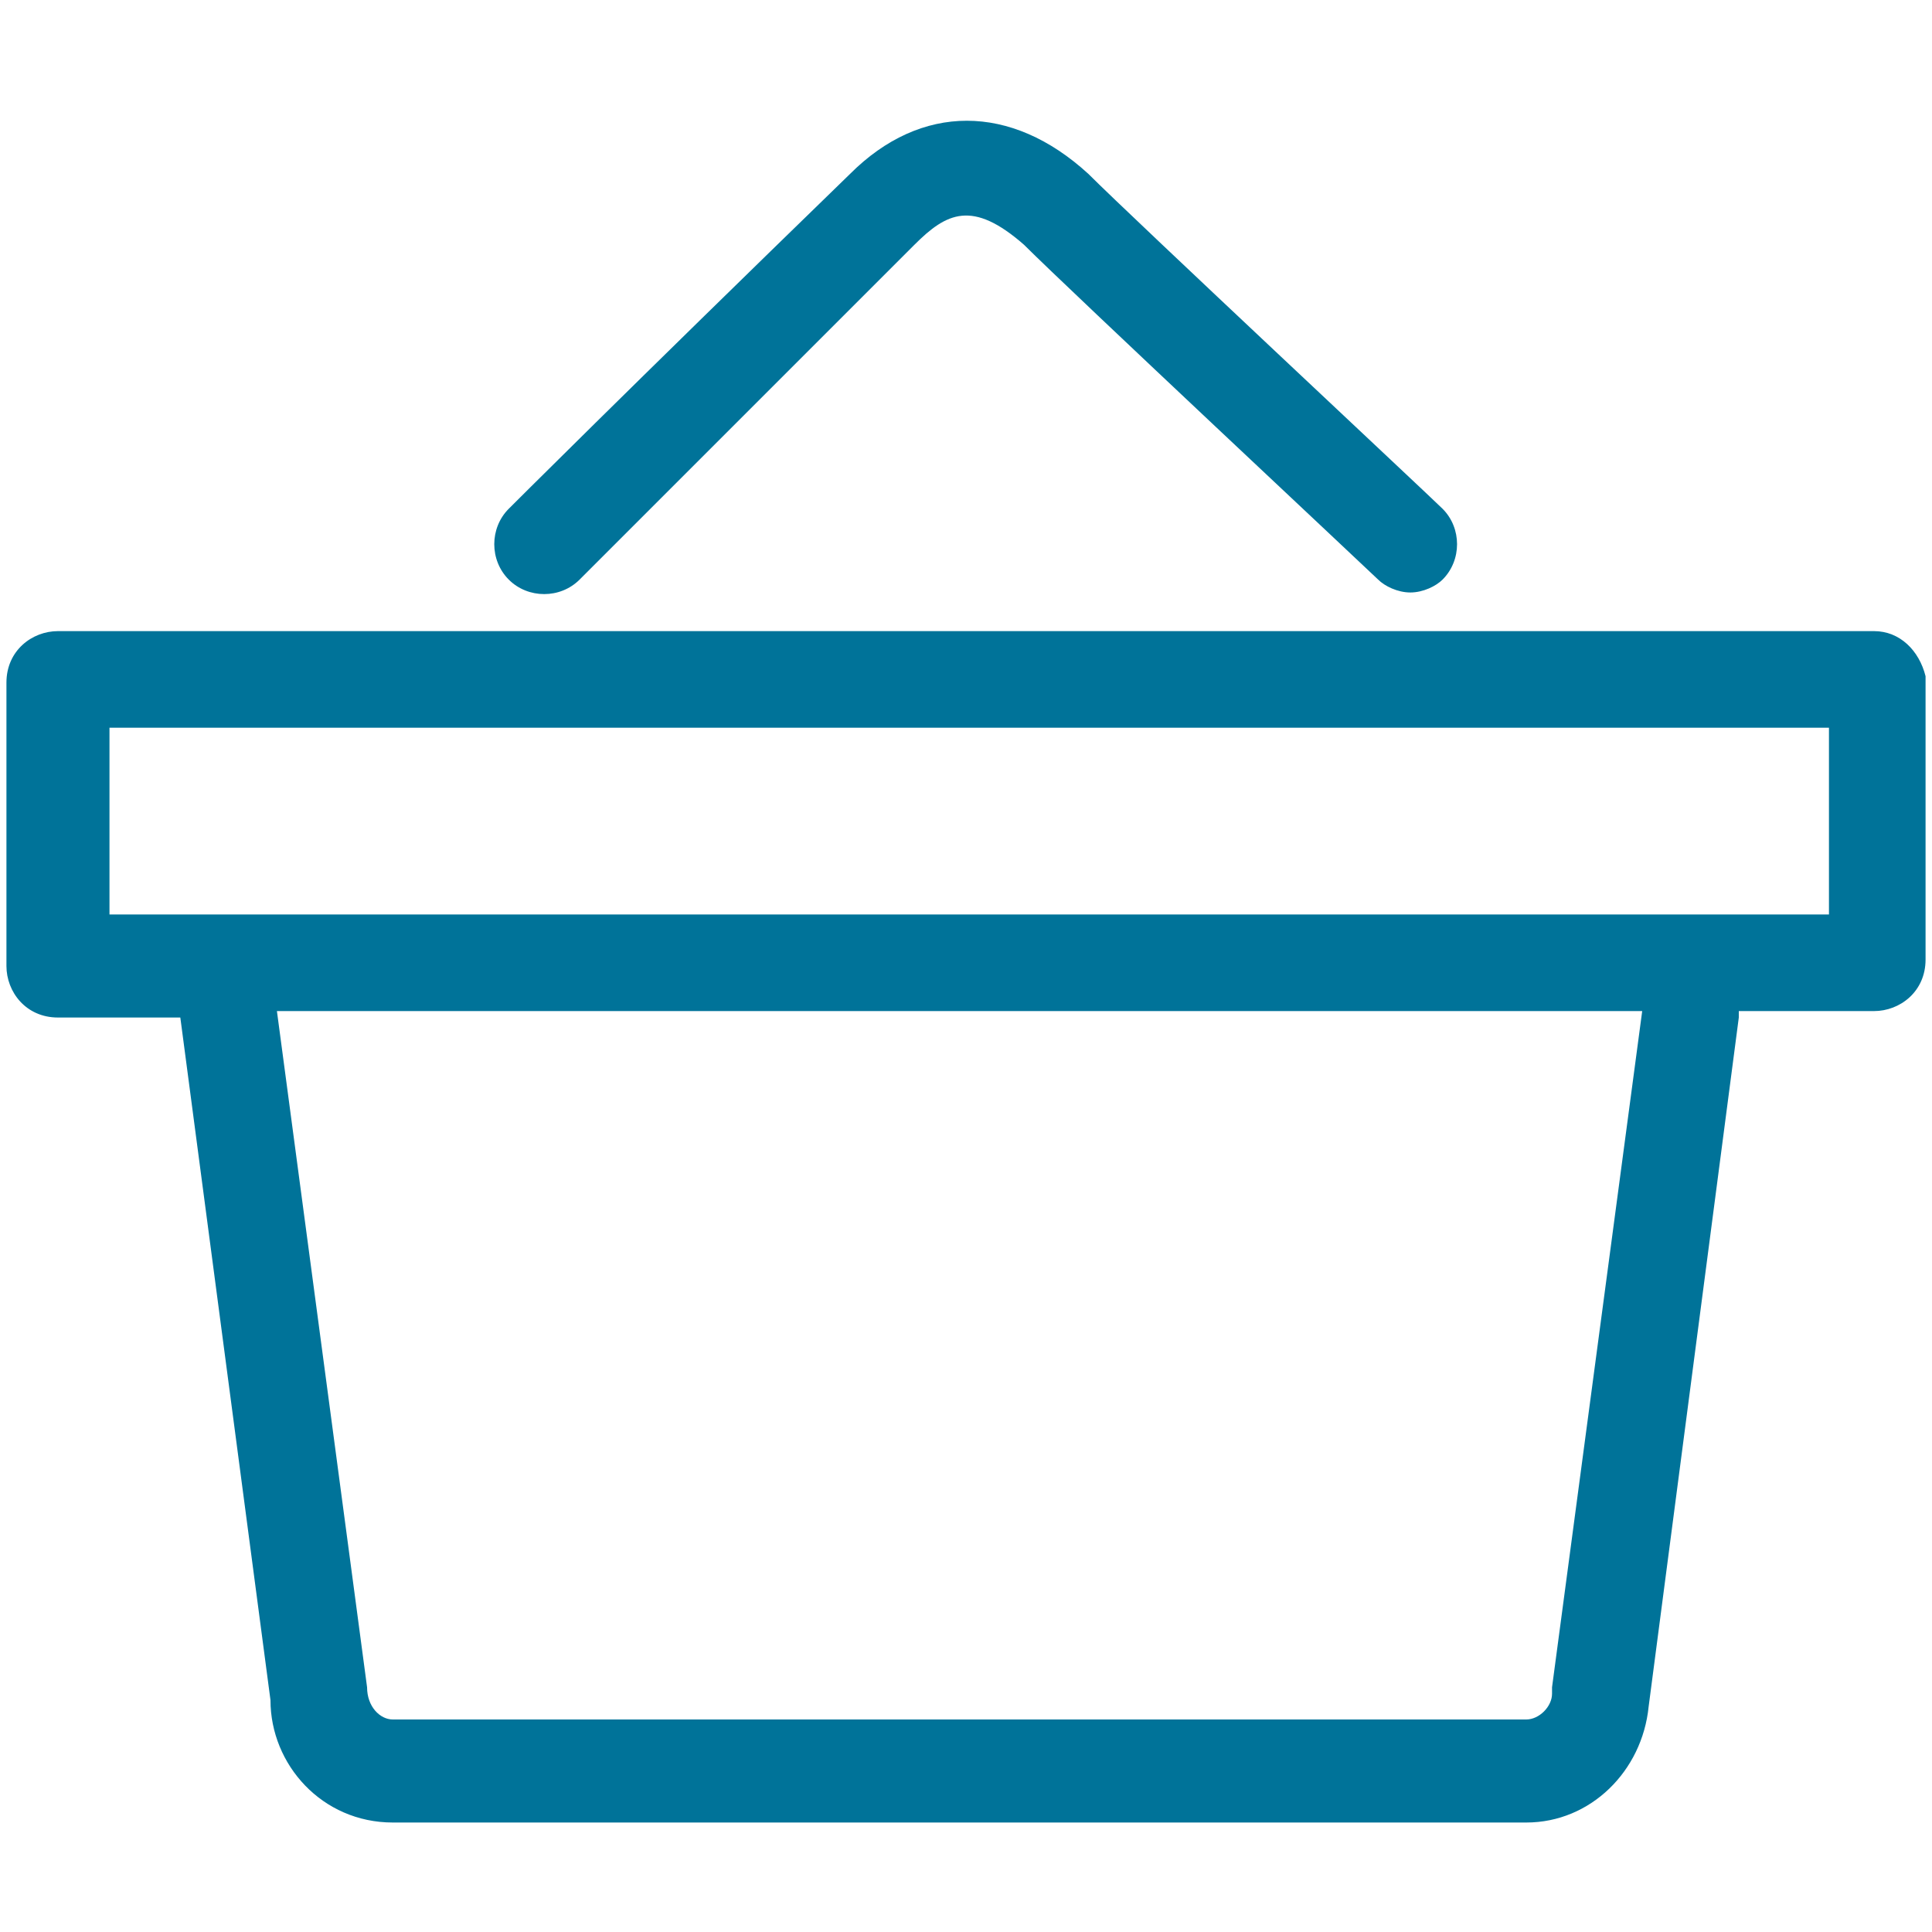
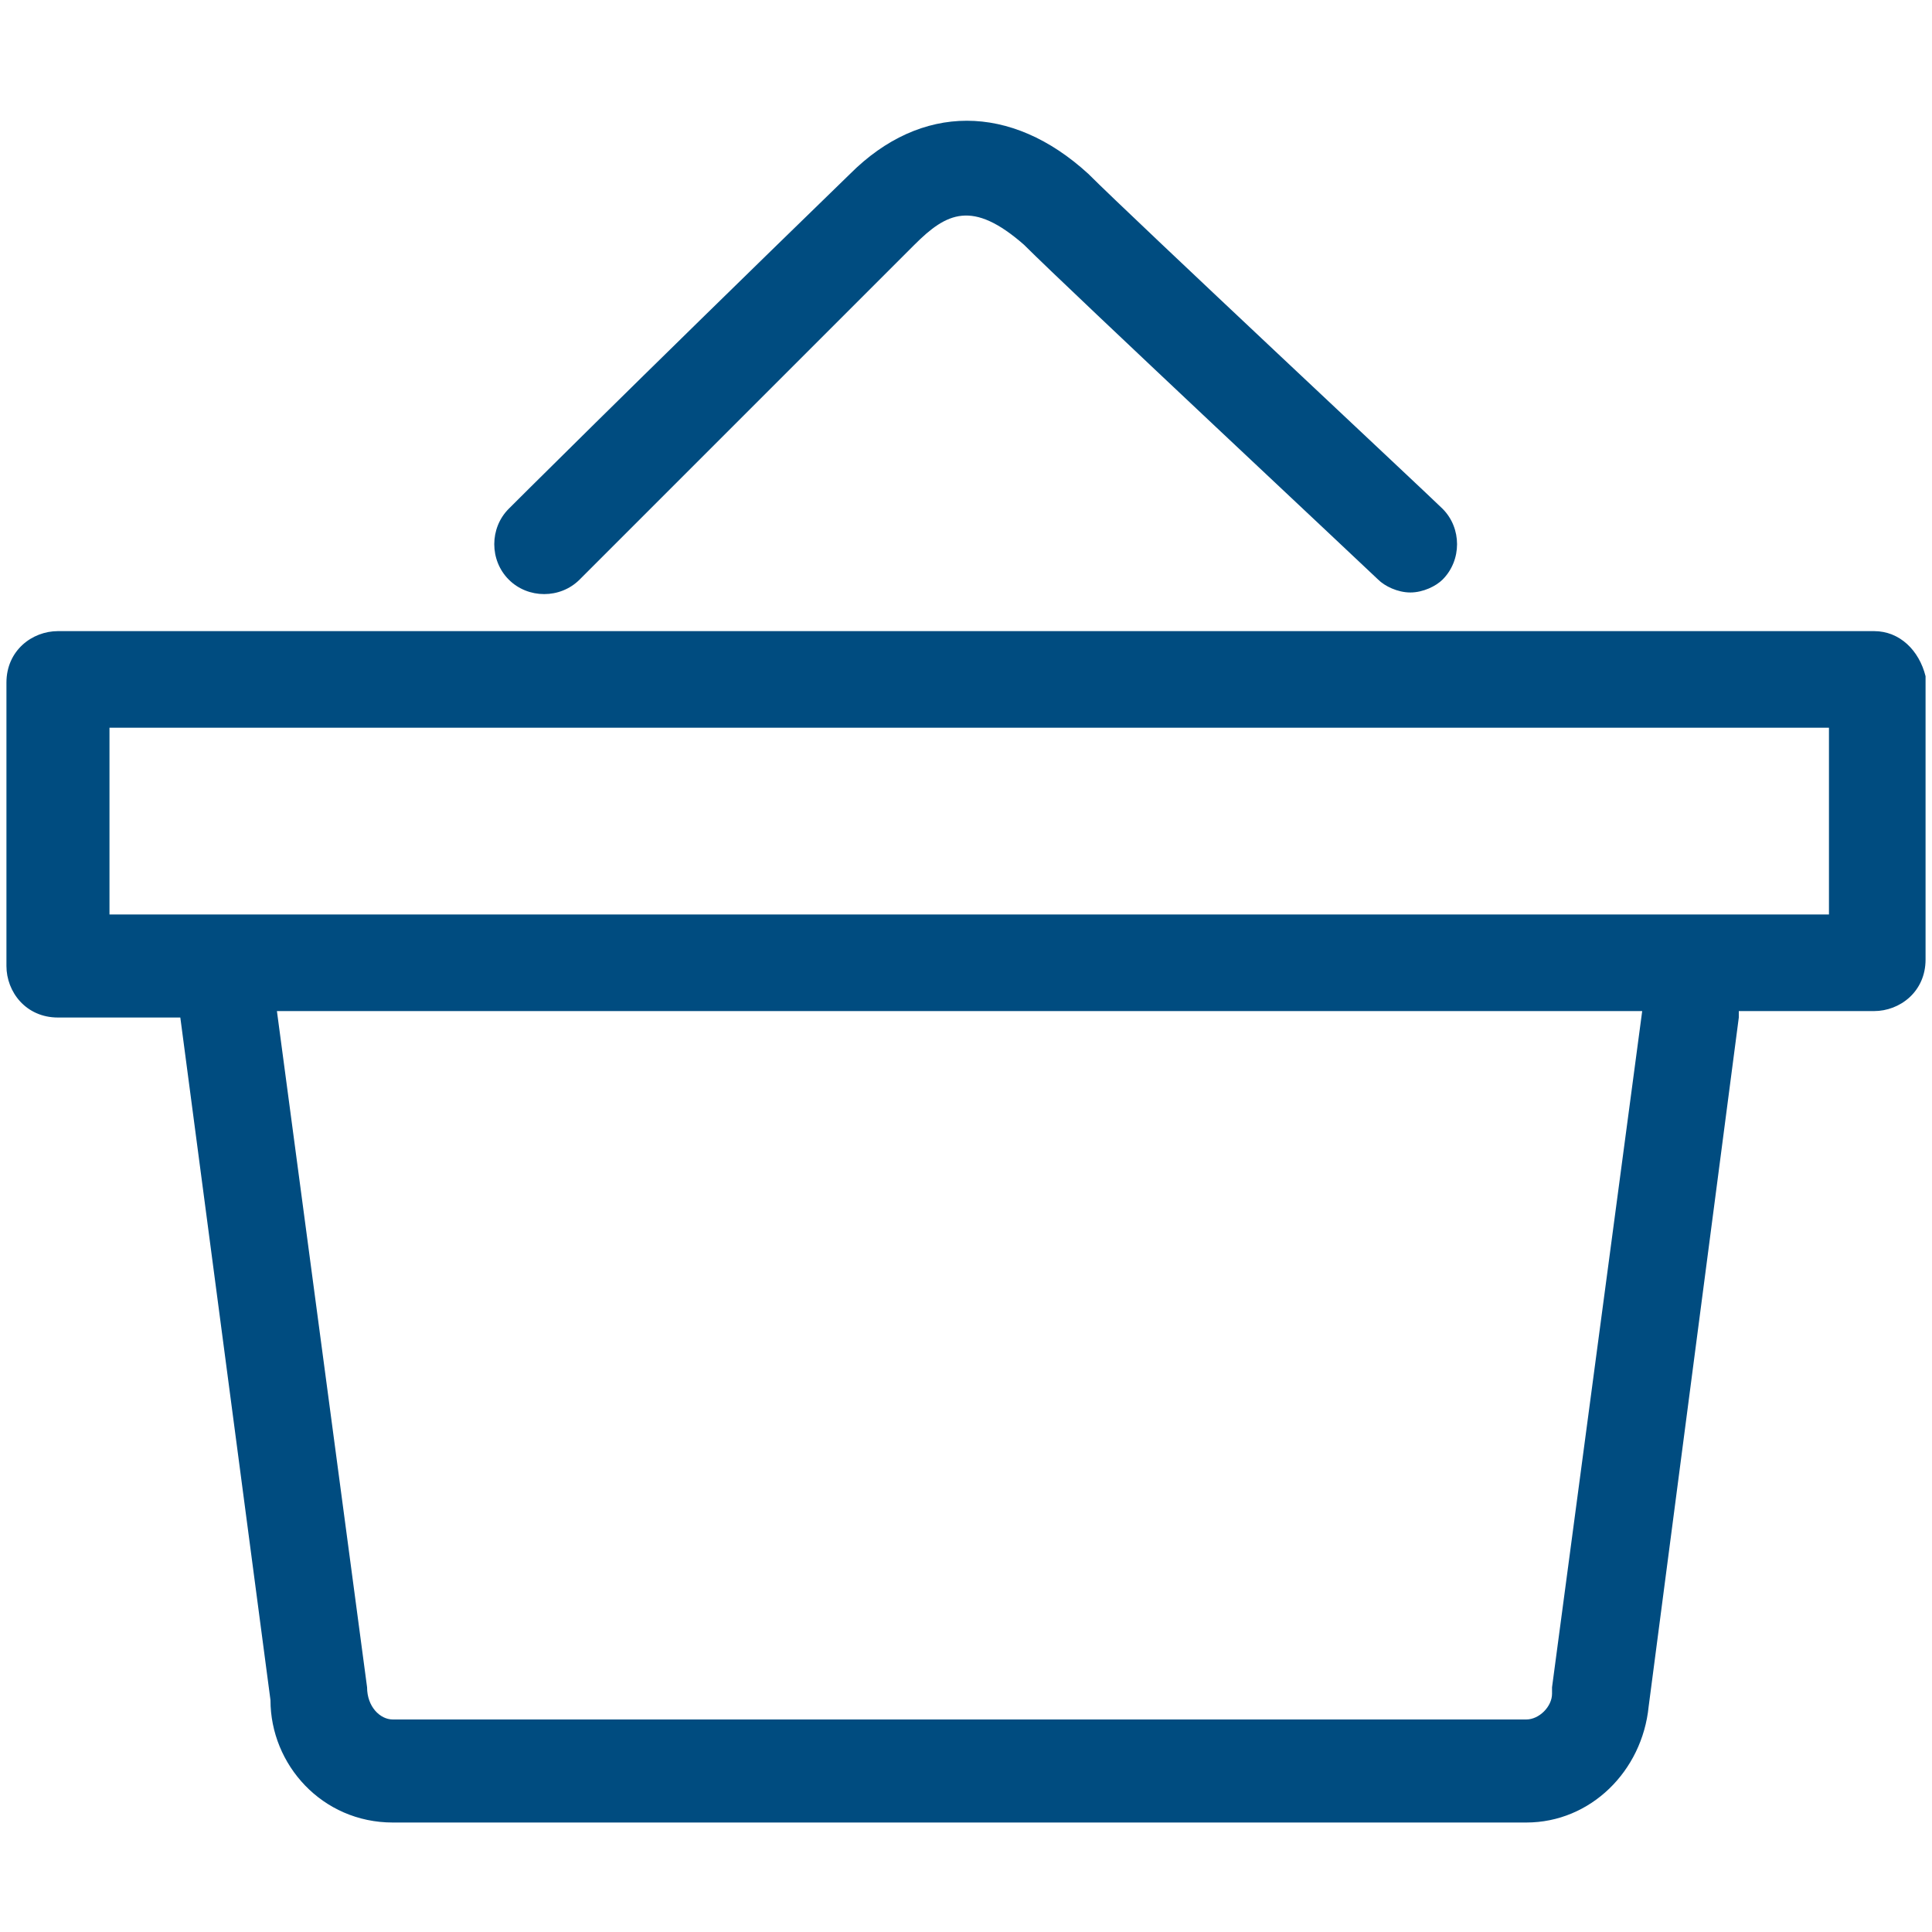
<svg xmlns="http://www.w3.org/2000/svg" version="1.1" id="Capa_1" x="0px" y="0px" viewBox="0 0 30 30" style="enable-background:new 0 0 30 30;" xml:space="preserve">
  <style type="text/css">
- 	.st0{fill:#007399;}
+ 	.st0{fill:#004c80;}
</style>
  <path class="st0" d="M9,9c0,0,1.8-1.8,5.2-5.2c0.5-0.5,0.9-0.7,1.7,0c0.7,0.7,5.4,5.1,5.5,5.2s0.3,0.2,0.5,0.2s0.4-0.1,0.5-0.2  c0.3-0.3,0.3-0.8,0-1.1c-0.2-0.2-4.8-4.5-5.5-5.2c-1.2-1.1-2.6-1.1-3.7,0C9.7,6.1,7.9,7.9,7.9,7.9C7.6,8.2,7.6,8.7,7.9,9  C8.2,9.3,8.7,9.3,9,9z M29.1,9.8H0.9c-0.4,0-0.8,0.3-0.8,0.8V15c0,0.4,0.3,0.8,0.8,0.8h1.9l0,0l1.4,10.6c0,1,0.8,1.9,1.9,1.9h17.6  c1,0,1.8-0.8,1.9-1.8L27,15.8v-0.1h2.1c0.4,0,0.8-0.3,0.8-0.8v-4.4C29.8,10.1,29.5,9.8,29.1,9.8z M24.1,26.2v0.1  c0,0.2-0.2,0.4-0.4,0.4H6.1c-0.2,0-0.4-0.2-0.4-0.5L4.3,15.7h21.2L24.1,26.2z M28.3,14.2H1.7v-2.9h26.7v2.9  C28.4,14.2,28.3,14.2,28.3,14.2z" />
</svg>
